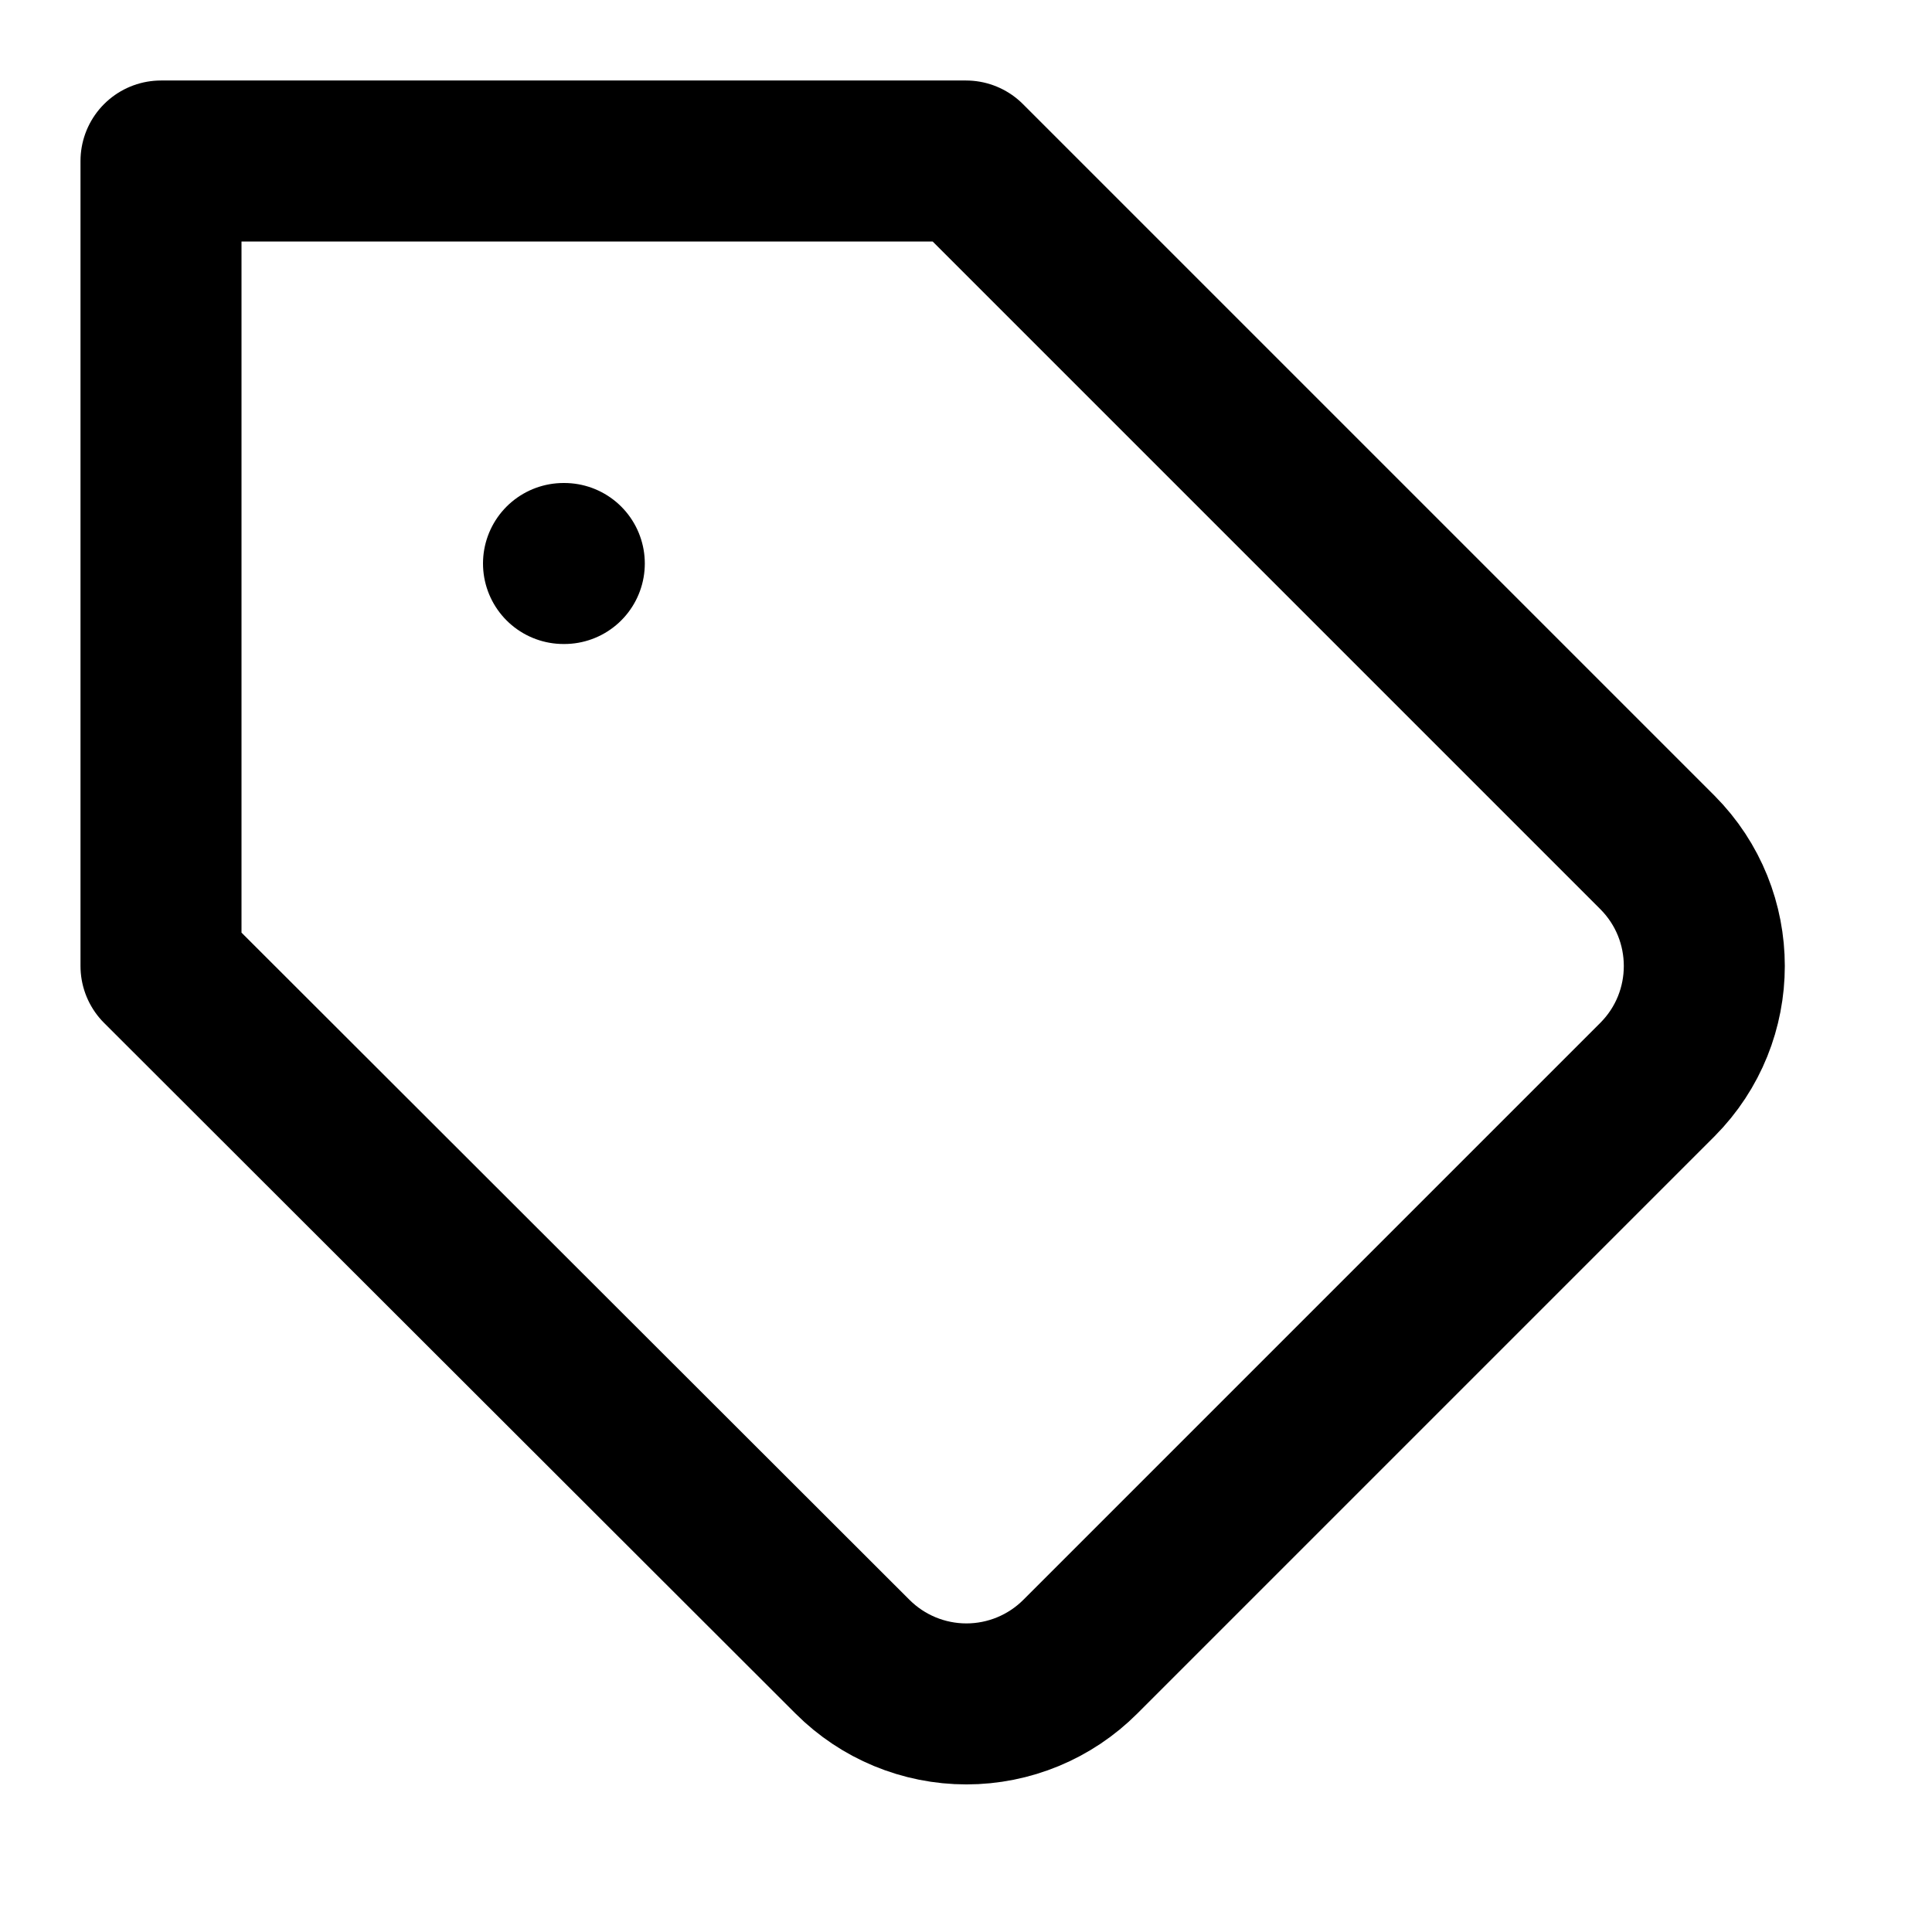
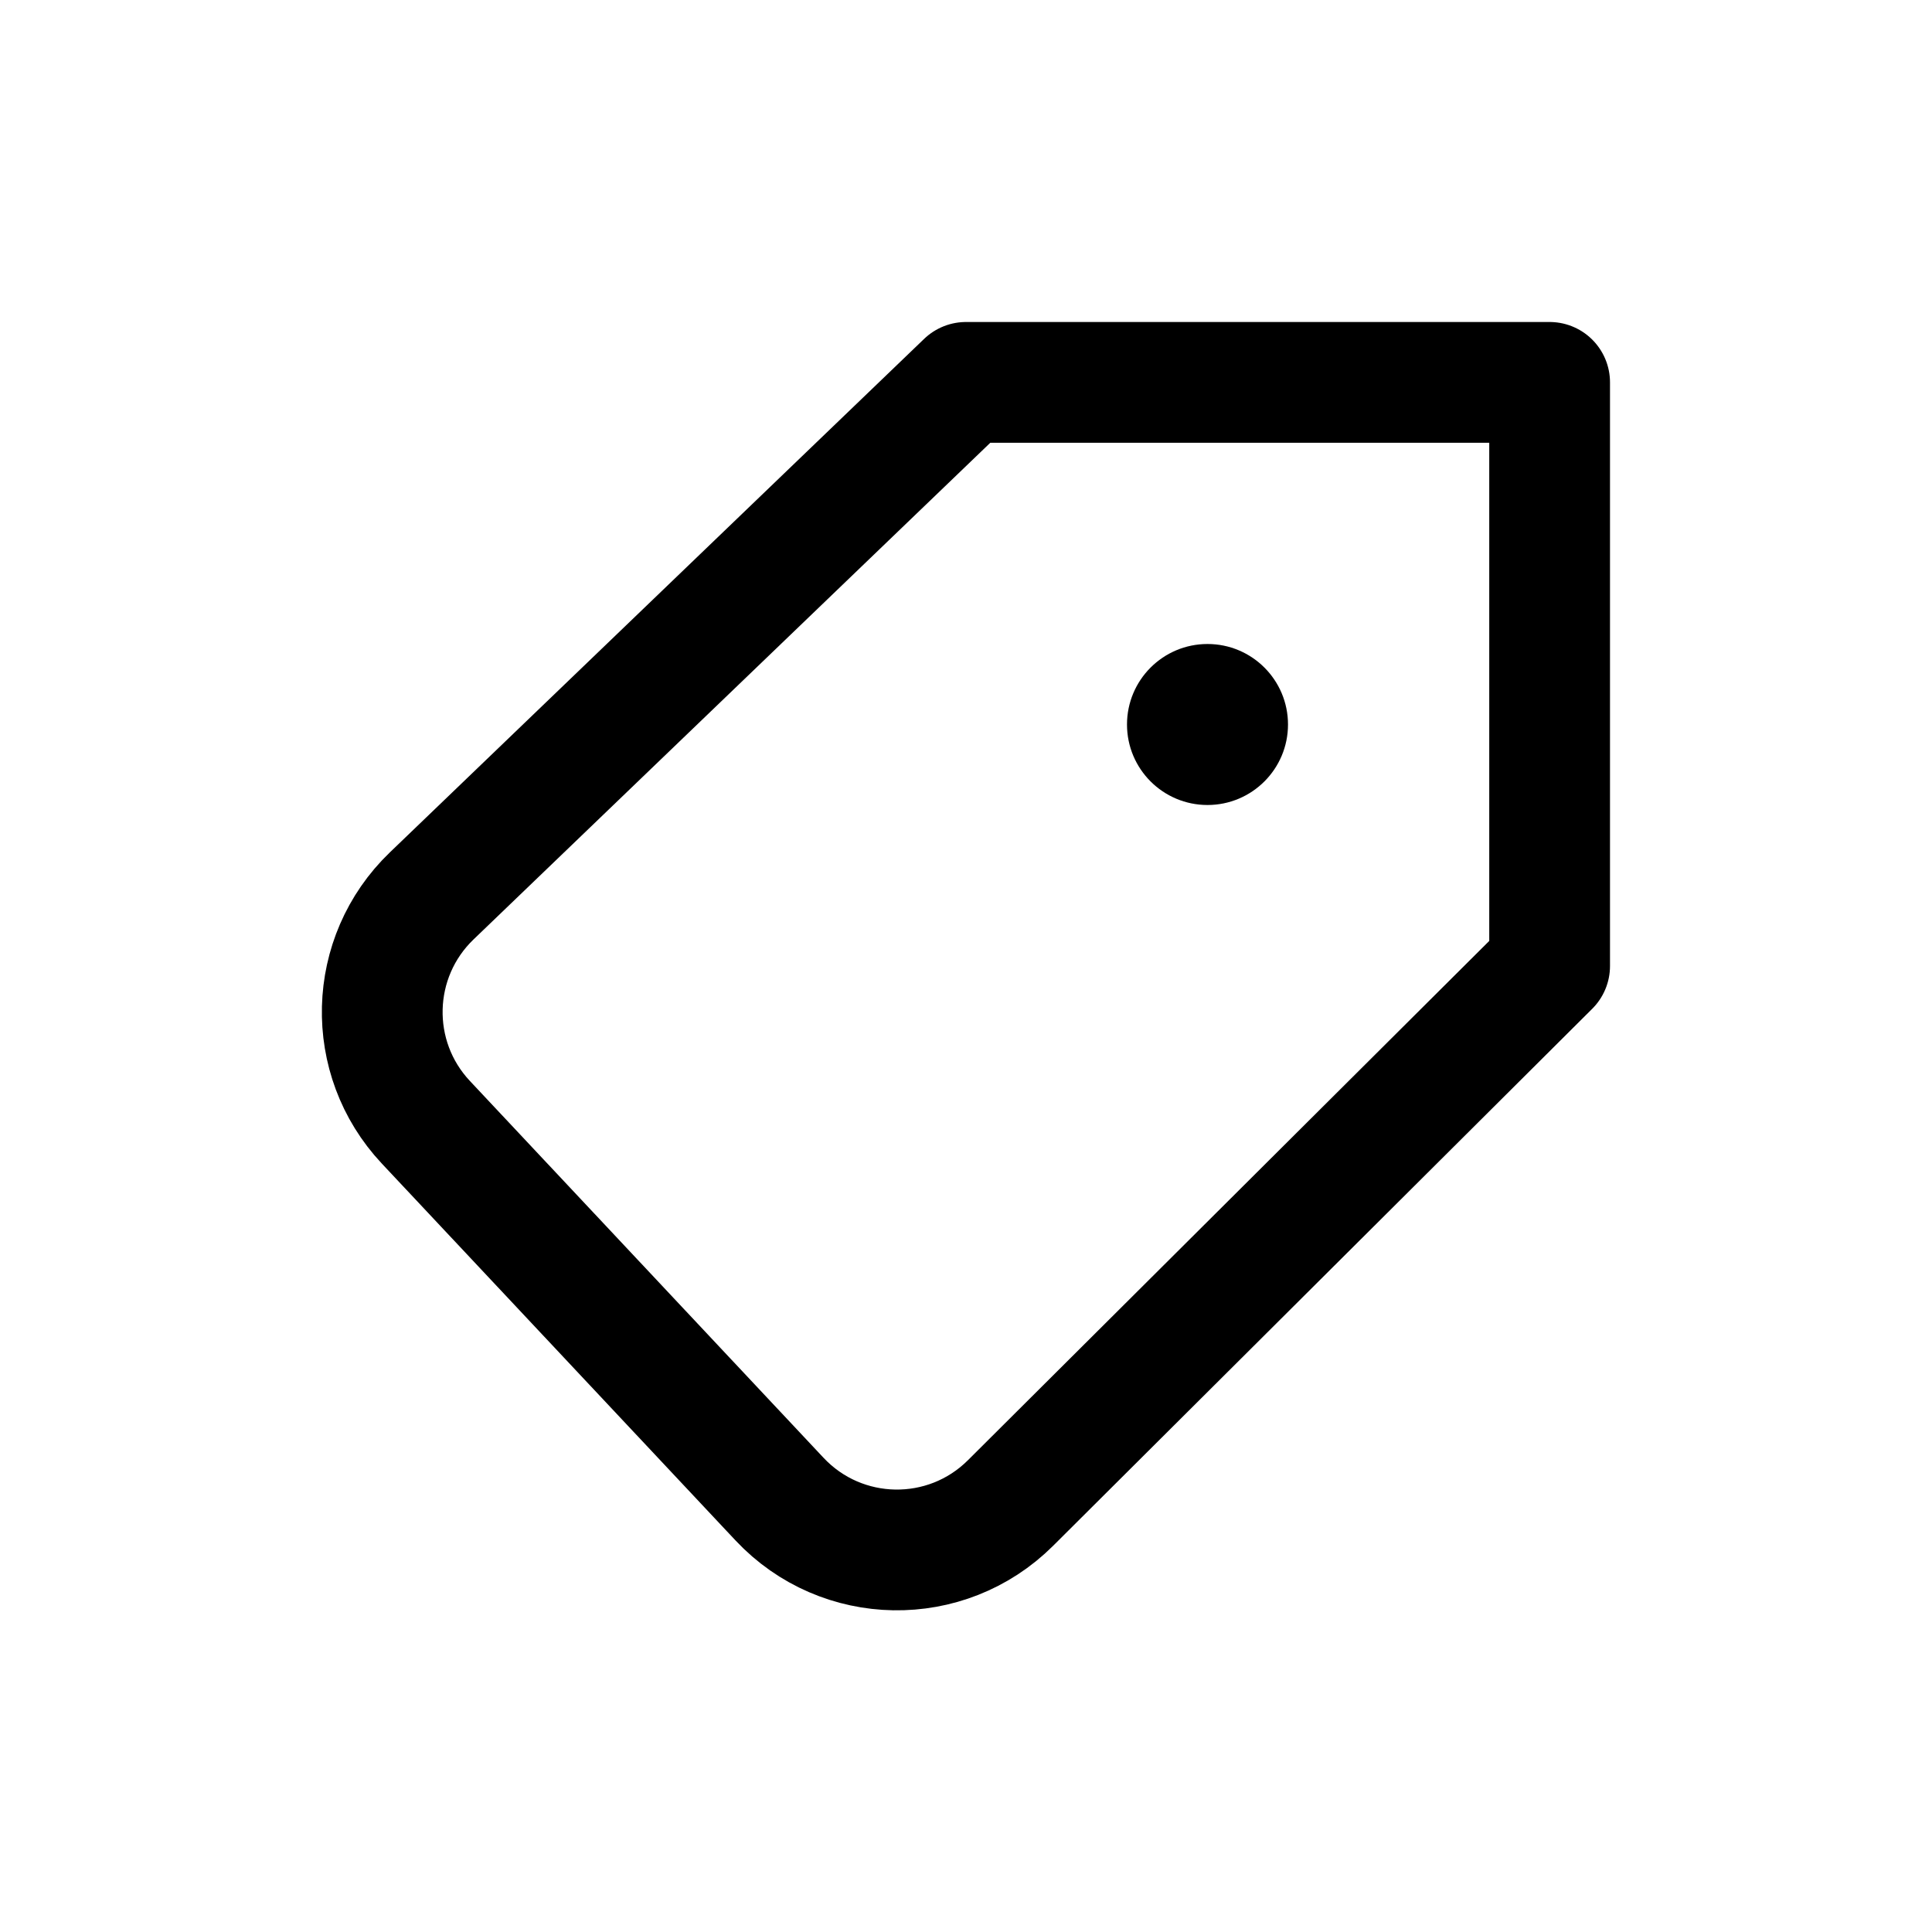
- <svg xmlns="http://www.w3.org/2000/svg" width="24" height="24" viewBox="0 0 24 24" fill="none" stroke="currentColor" stroke-width="2" stroke-linecap="round" stroke-linejoin="round" class="feather feather-tag">
-   <path d="M20.59 13.41l-7.17 7.17a2 2 0 0 1-2.83 0L2 12V2h10l8.59 8.59a2 2 0 0 1 0 2.82z" />
-   <line x1="7" y1="7" x2="7.01" y2="7" />
+ <svg xmlns="http://www.w3.org/2000/svg" width="24" height="24" fill="none" viewBox="0 0 24 24">
+   <circle cx="15" cy="9" r="1" fill="currentColor" />
+   <path stroke="currentColor" stroke-linecap="round" stroke-linejoin="round" stroke-width="1.5" d="M12 4.75H19.25V12L12.553 18.671C11.754 19.467 10.456 19.445 9.684 18.623L5.29 13.941C4.54 13.142 4.573 11.889 5.362 11.13L12 4.75Z" />
</svg>
